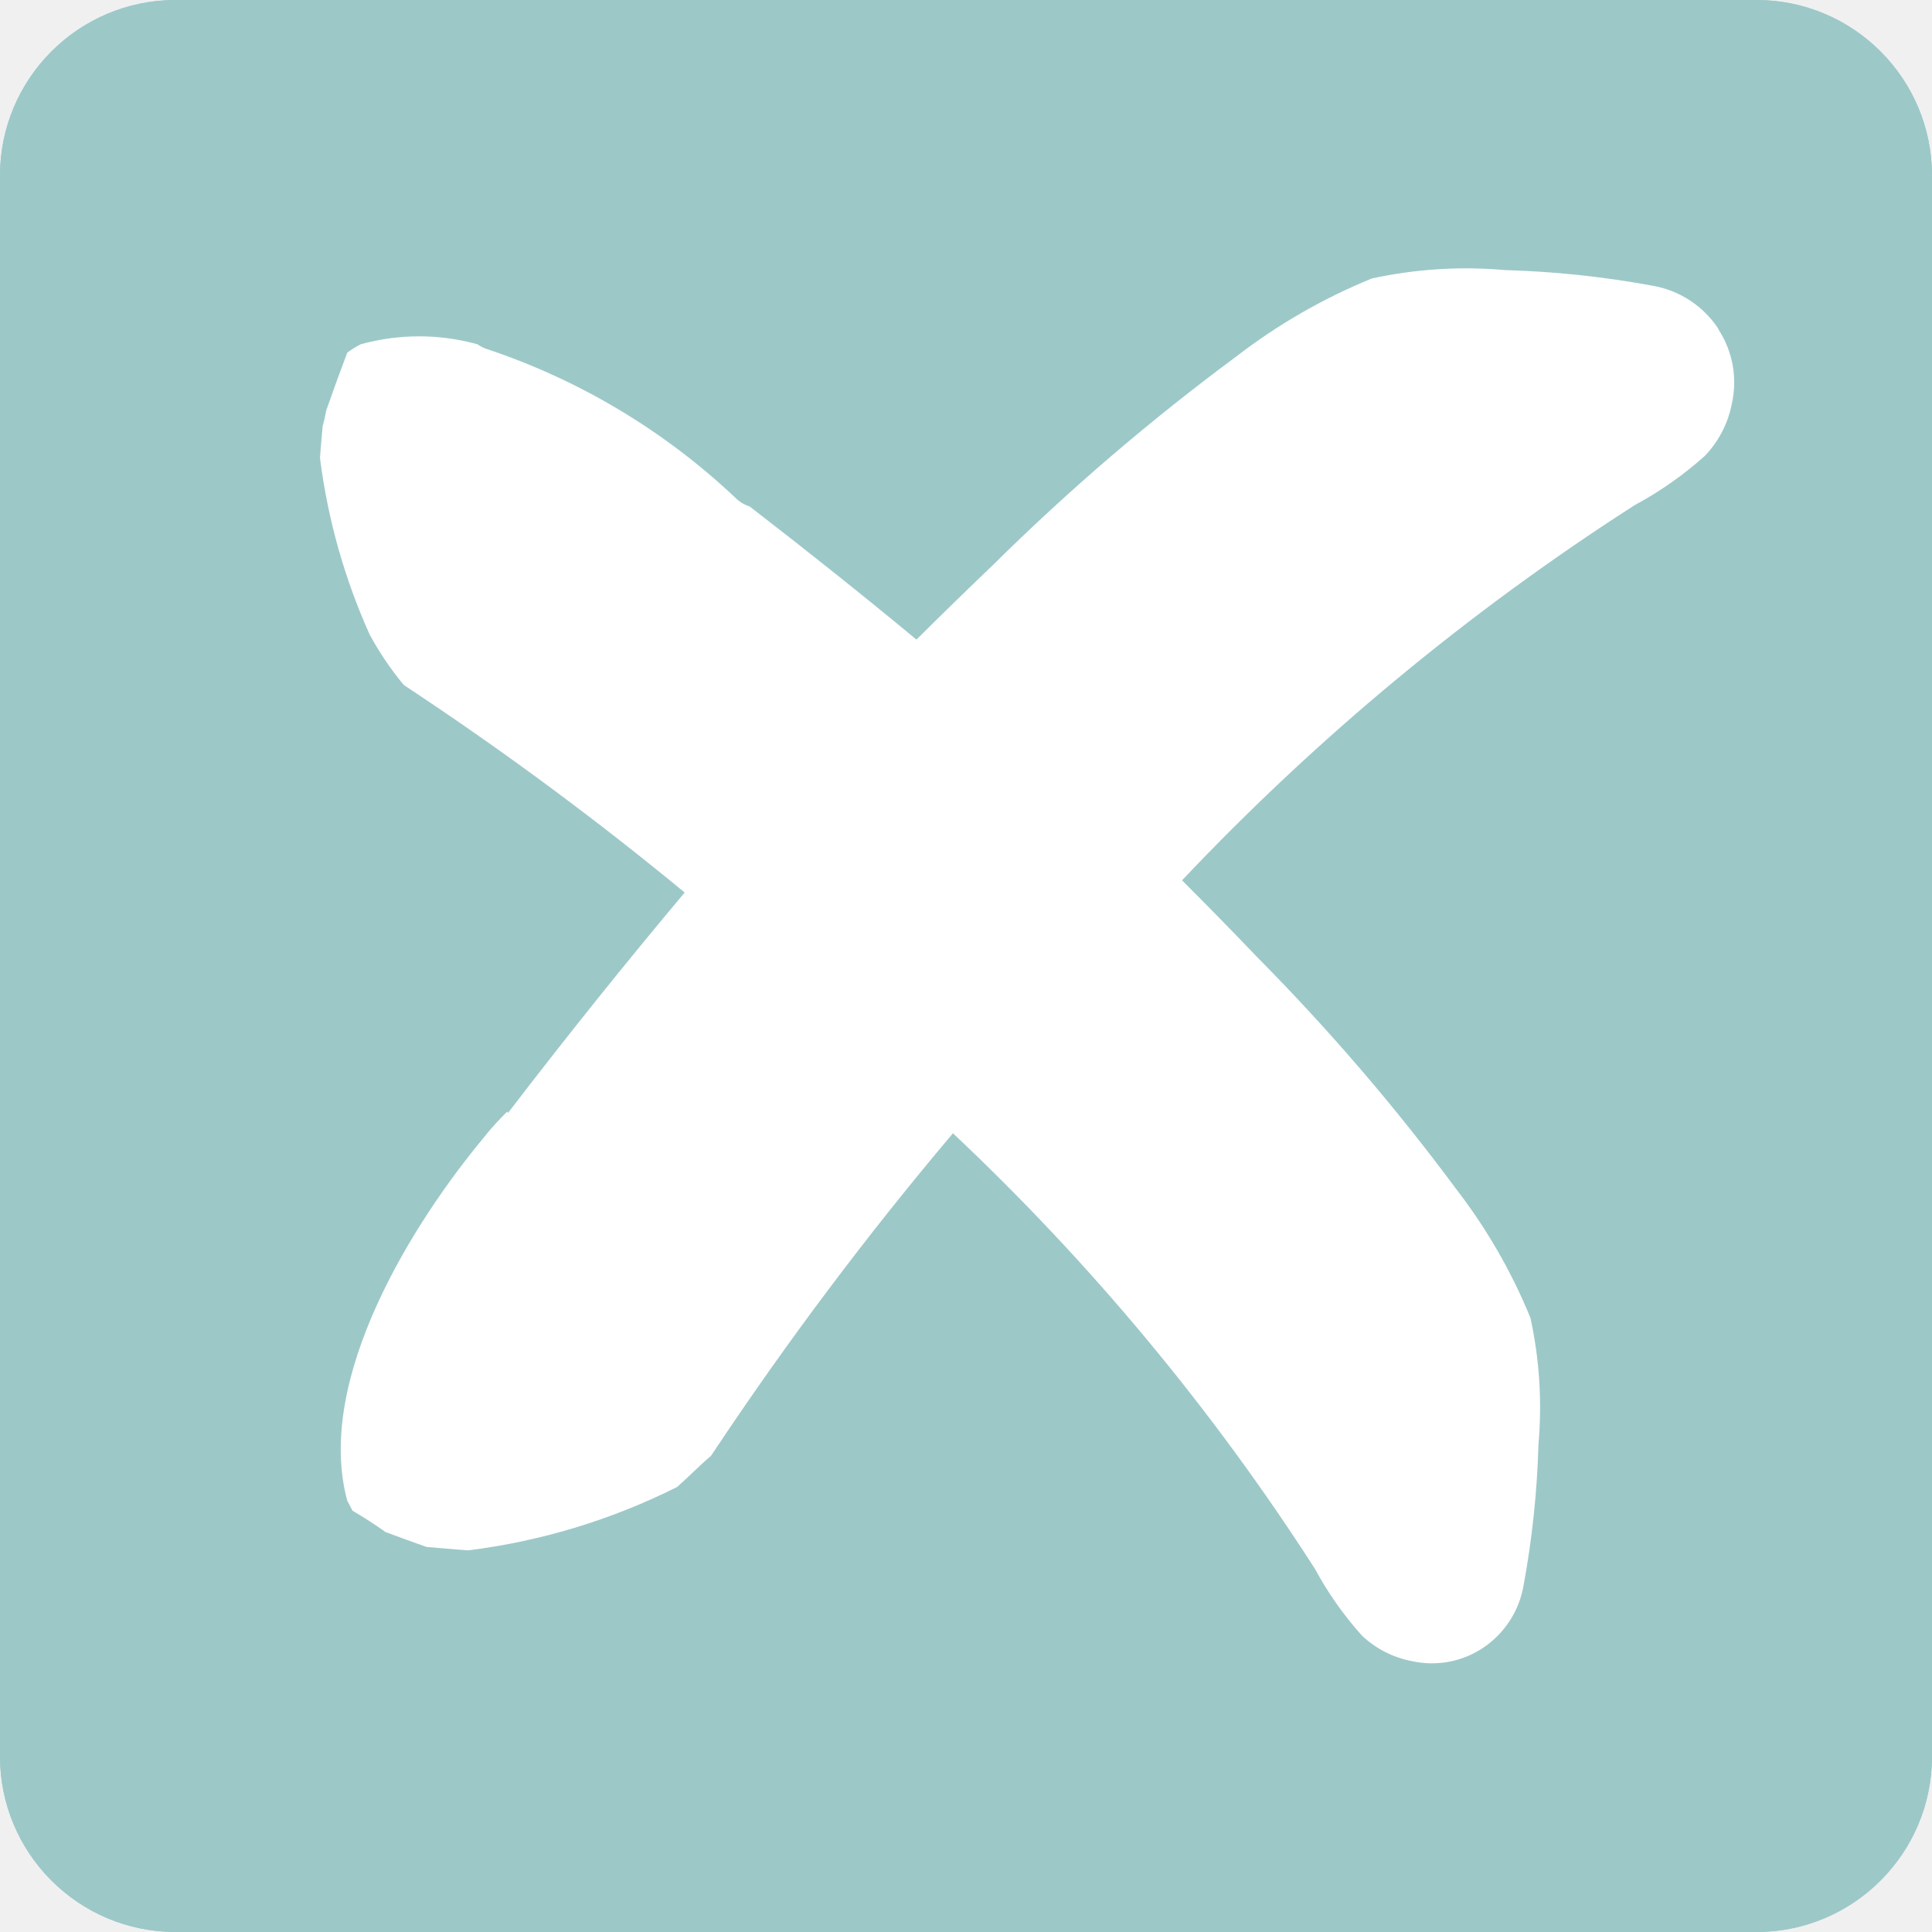
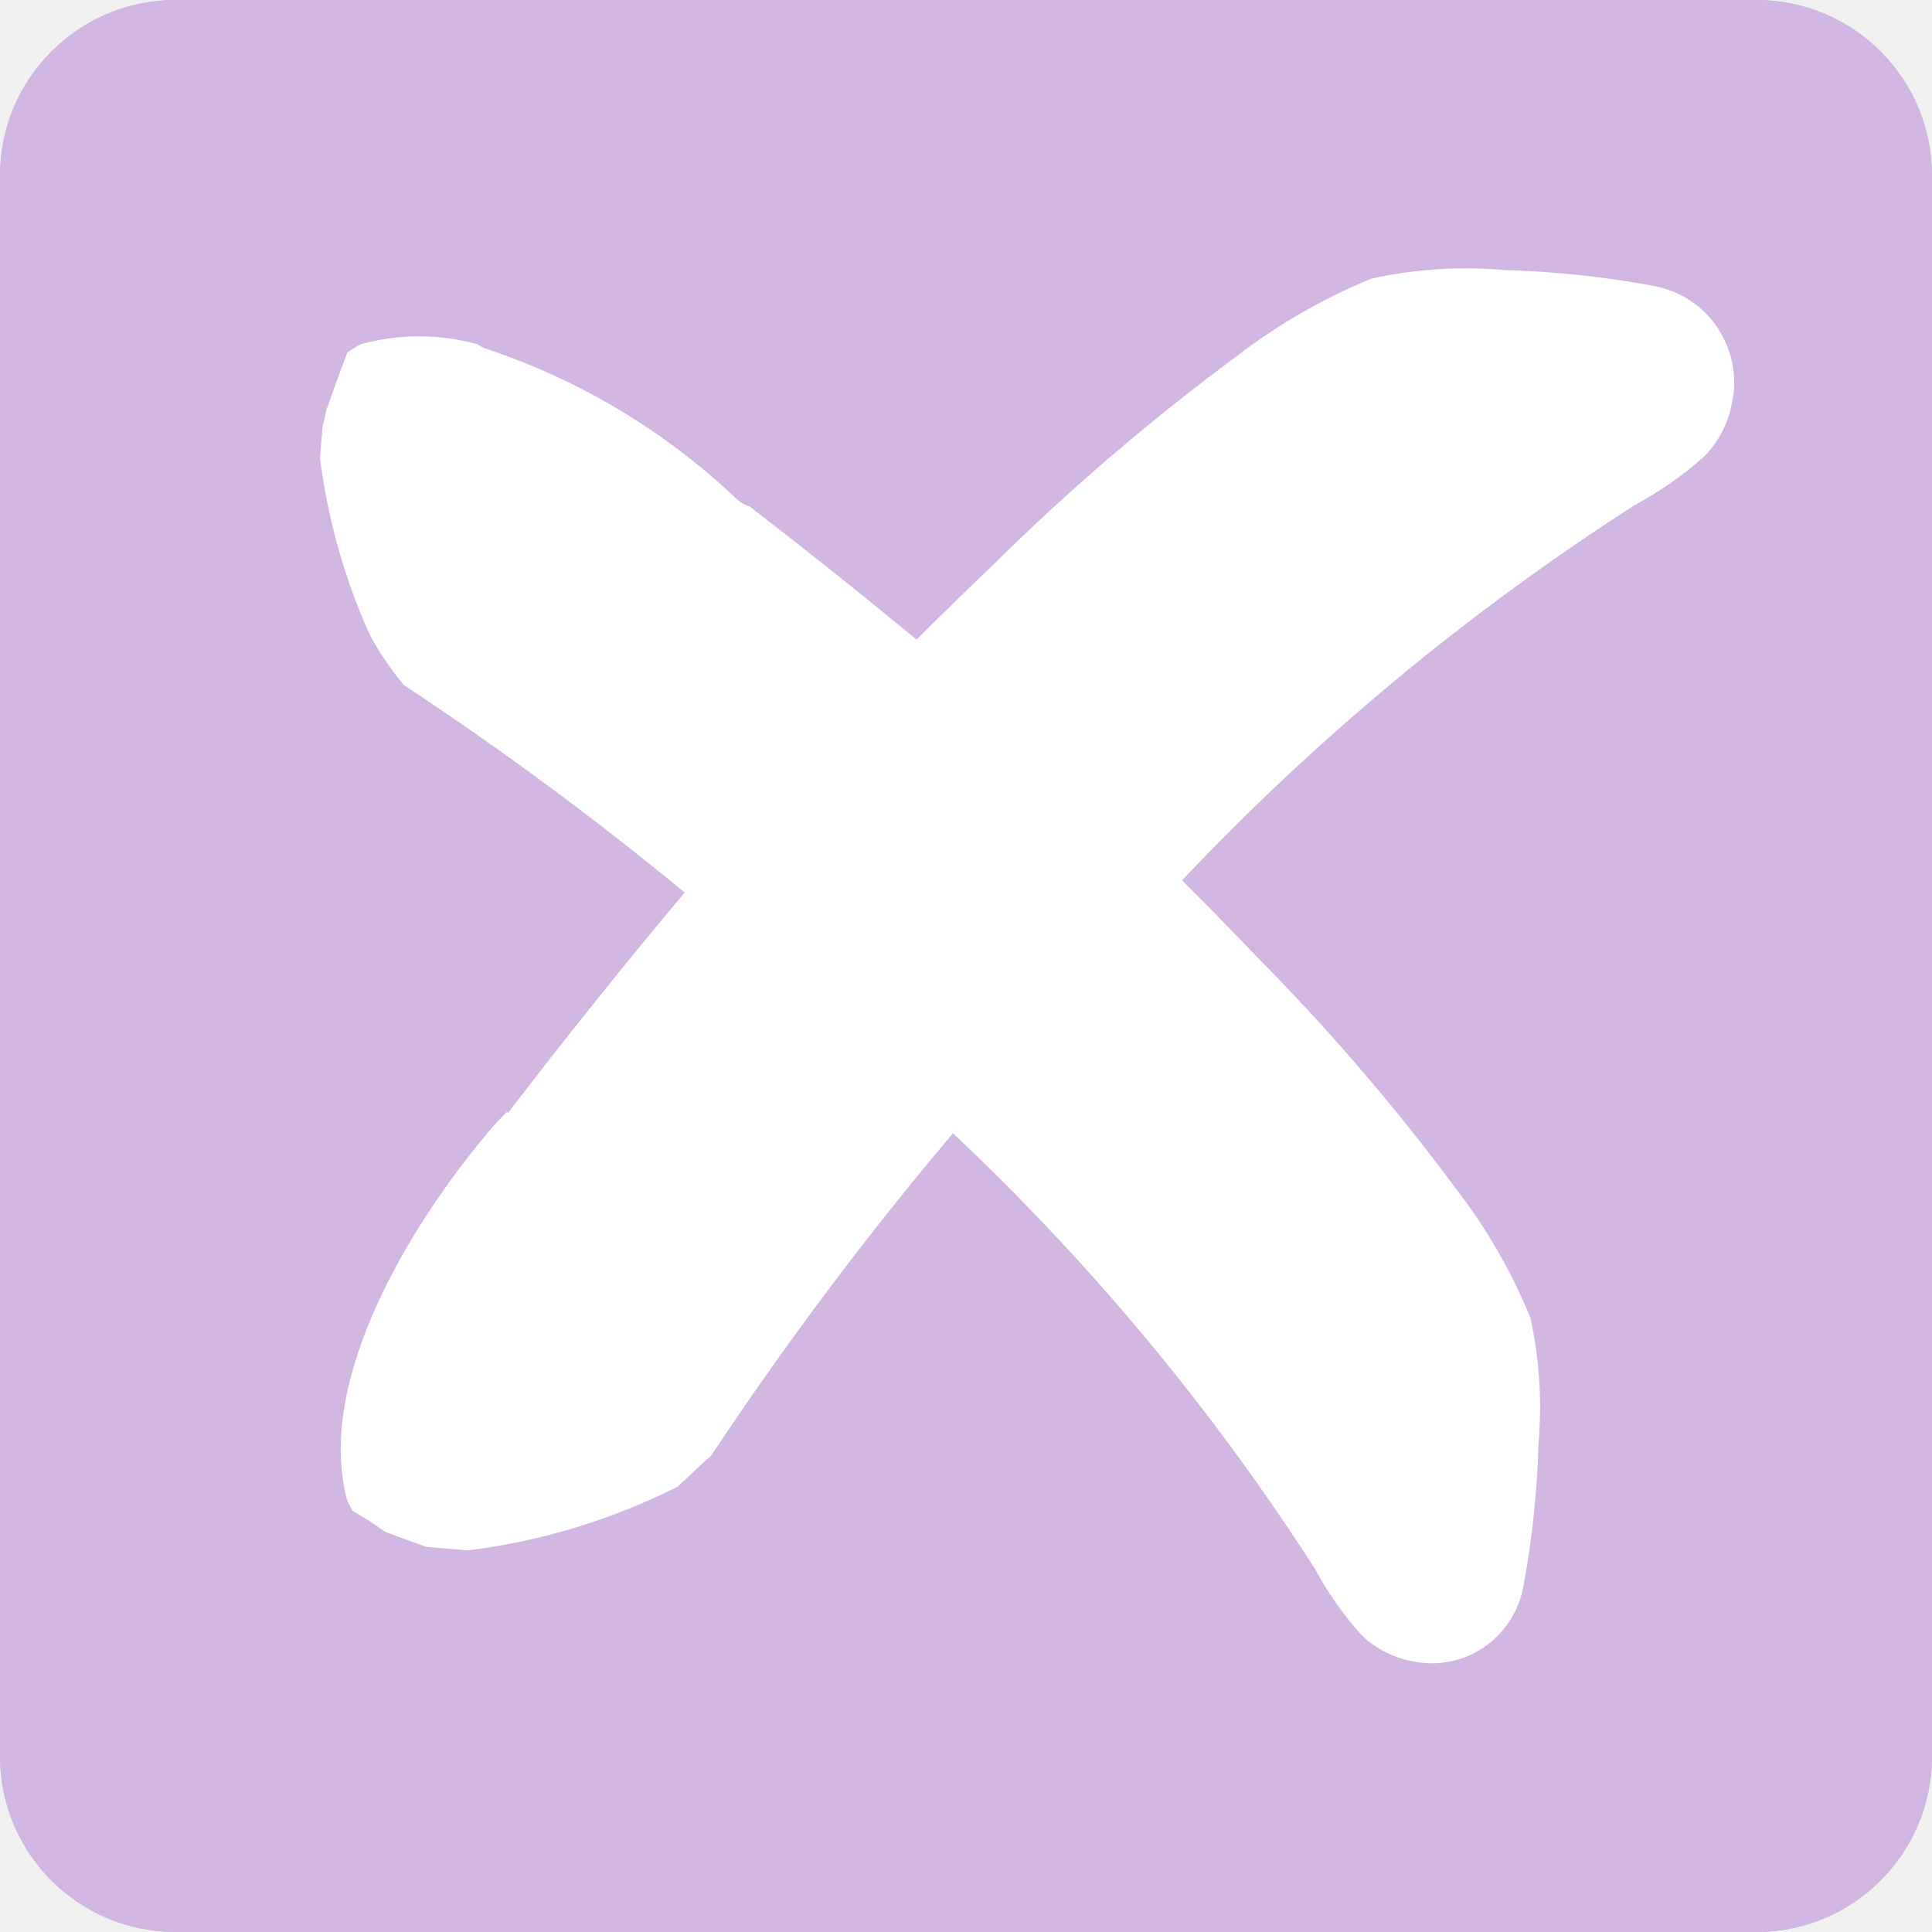
<svg xmlns="http://www.w3.org/2000/svg" width="33" height="33" viewBox="0 0 33 33">
  <g id="Group_2029" data-name="Group 2029" transform="translate(-1057 -213)">
-     <g id="Rectangle_11944" data-name="Rectangle 11944" transform="translate(1057 213)" fill="#9dc8c8" stroke="#9dc8c8" stroke-width="1">
+     <g id="Rectangle_11944" data-name="Rectangle 11944" transform="translate(1057 213)" fill="#d1b6e1" stroke="#d1b6e1" stroke-width="1">
      <rect width="33" height="33" rx="3" stroke="none" />
      <rect x="0.5" y="0.5" width="32" height="32" rx="2.5" fill="none" />
    </g>
    <g id="noun-close-1929663" transform="translate(991.117 186.019)">
-       <path id="Path_48567" data-name="Path 48567" d="M121.883,32.6a1.69,1.69,0,0,0-1.133-.74,16.45,16.45,0,0,0-2.517-.266,7.551,7.551,0,0,0-2.272.144,9.938,9.938,0,0,0-2.314,1.332,38.349,38.349,0,0,0-4.163,3.568q-.666.637-1.3,1.268-1.35-1.118-2.849-2.274a.616.616,0,0,1-.253-.157,11.465,11.465,0,0,0-4.259-2.54.687.687,0,0,1-.139-.074,3.738,3.738,0,0,0-1.991,0,1.605,1.605,0,0,0-.232.144c-.123.326-.242.655-.358.984-.017.092-.037.184-.062.274-.016.182-.034.363-.045.545a10.6,10.6,0,0,0,.849,3.014,5.312,5.312,0,0,0,.582.859c.055.036.106.072.165.11a55.9,55.9,0,0,1,4.633,3.435c-.982,1.169-1.992,2.426-3.018,3.765l-.013-.023a5.052,5.052,0,0,0-.351.381c-.011.013-.02.027-.031.04-1.219,1.458-2.915,4.149-2.35,6.227.03.054.059.11.088.168q.292.171.566.366c.232.085.465.172.7.254.238.018.476.043.715.058a11,11,0,0,0,3.566-1.083c.2-.176.377-.362.576-.53l.042-.062a59.512,59.512,0,0,1,4.092-5.449,39.633,39.633,0,0,1,6.182,7.438,5.93,5.93,0,0,0,.8,1.138,1.7,1.7,0,0,0,.861.441,1.574,1.574,0,0,0,1.205-.223,1.61,1.61,0,0,0,.7-1.078,15.622,15.622,0,0,0,.253-2.4,7.177,7.177,0,0,0-.137-2.163,9.468,9.468,0,0,0-1.268-2.2,36.509,36.509,0,0,0-3.4-3.962q-.644-.674-1.283-1.311a41.408,41.408,0,0,1,7.73-6.408,6.192,6.192,0,0,0,1.2-.842,1.776,1.776,0,0,0,.463-.9,1.656,1.656,0,0,0-.235-1.267Z" transform="translate(-26.647)" fill="#fff" />
+       <path id="Path_48567" data-name="Path 48567" d="M121.883,32.6a1.69,1.69,0,0,0-1.133-.74,16.45,16.45,0,0,0-2.517-.266,7.551,7.551,0,0,0-2.272.144,9.938,9.938,0,0,0-2.314,1.332,38.349,38.349,0,0,0-4.163,3.568q-.666.637-1.3,1.268-1.35-1.118-2.849-2.274a.616.616,0,0,1-.253-.157,11.465,11.465,0,0,0-4.259-2.54.687.687,0,0,1-.139-.074,3.738,3.738,0,0,0-1.991,0,1.605,1.605,0,0,0-.232.144c-.123.326-.242.655-.358.984-.017.092-.037.184-.062.274-.016.182-.034.363-.045.545a10.6,10.6,0,0,0,.849,3.014,5.312,5.312,0,0,0,.582.859c.055.036.106.072.165.11a55.9,55.9,0,0,1,4.633,3.435c-.982,1.169-1.992,2.426-3.018,3.765l-.013-.023a5.052,5.052,0,0,0-.351.381c-.011.013-.02.027-.031.04-1.219,1.458-2.915,4.149-2.35,6.227.03.054.059.11.088.168q.292.171.566.366c.232.085.465.172.7.254.238.018.476.043.715.058a11,11,0,0,0,3.566-1.083c.2-.176.377-.362.576-.53l.042-.062a59.514,59.514,0,0,1,4.092-5.449,39.633,39.633,0,0,1,6.182,7.438,5.93,5.93,0,0,0,.8,1.138,1.7,1.7,0,0,0,.861.441,1.574,1.574,0,0,0,1.205-.223,1.61,1.61,0,0,0,.7-1.078,15.622,15.622,0,0,0,.253-2.4,7.177,7.177,0,0,0-.137-2.163,9.468,9.468,0,0,0-1.268-2.2,36.509,36.509,0,0,0-3.4-3.962q-.644-.674-1.283-1.311a41.408,41.408,0,0,1,7.73-6.408,6.192,6.192,0,0,0,1.2-.842,1.776,1.776,0,0,0,.463-.9,1.656,1.656,0,0,0-.235-1.267Z" transform="translate(-26.647)" fill="#fff" />
    </g>
  </g>
</svg>
